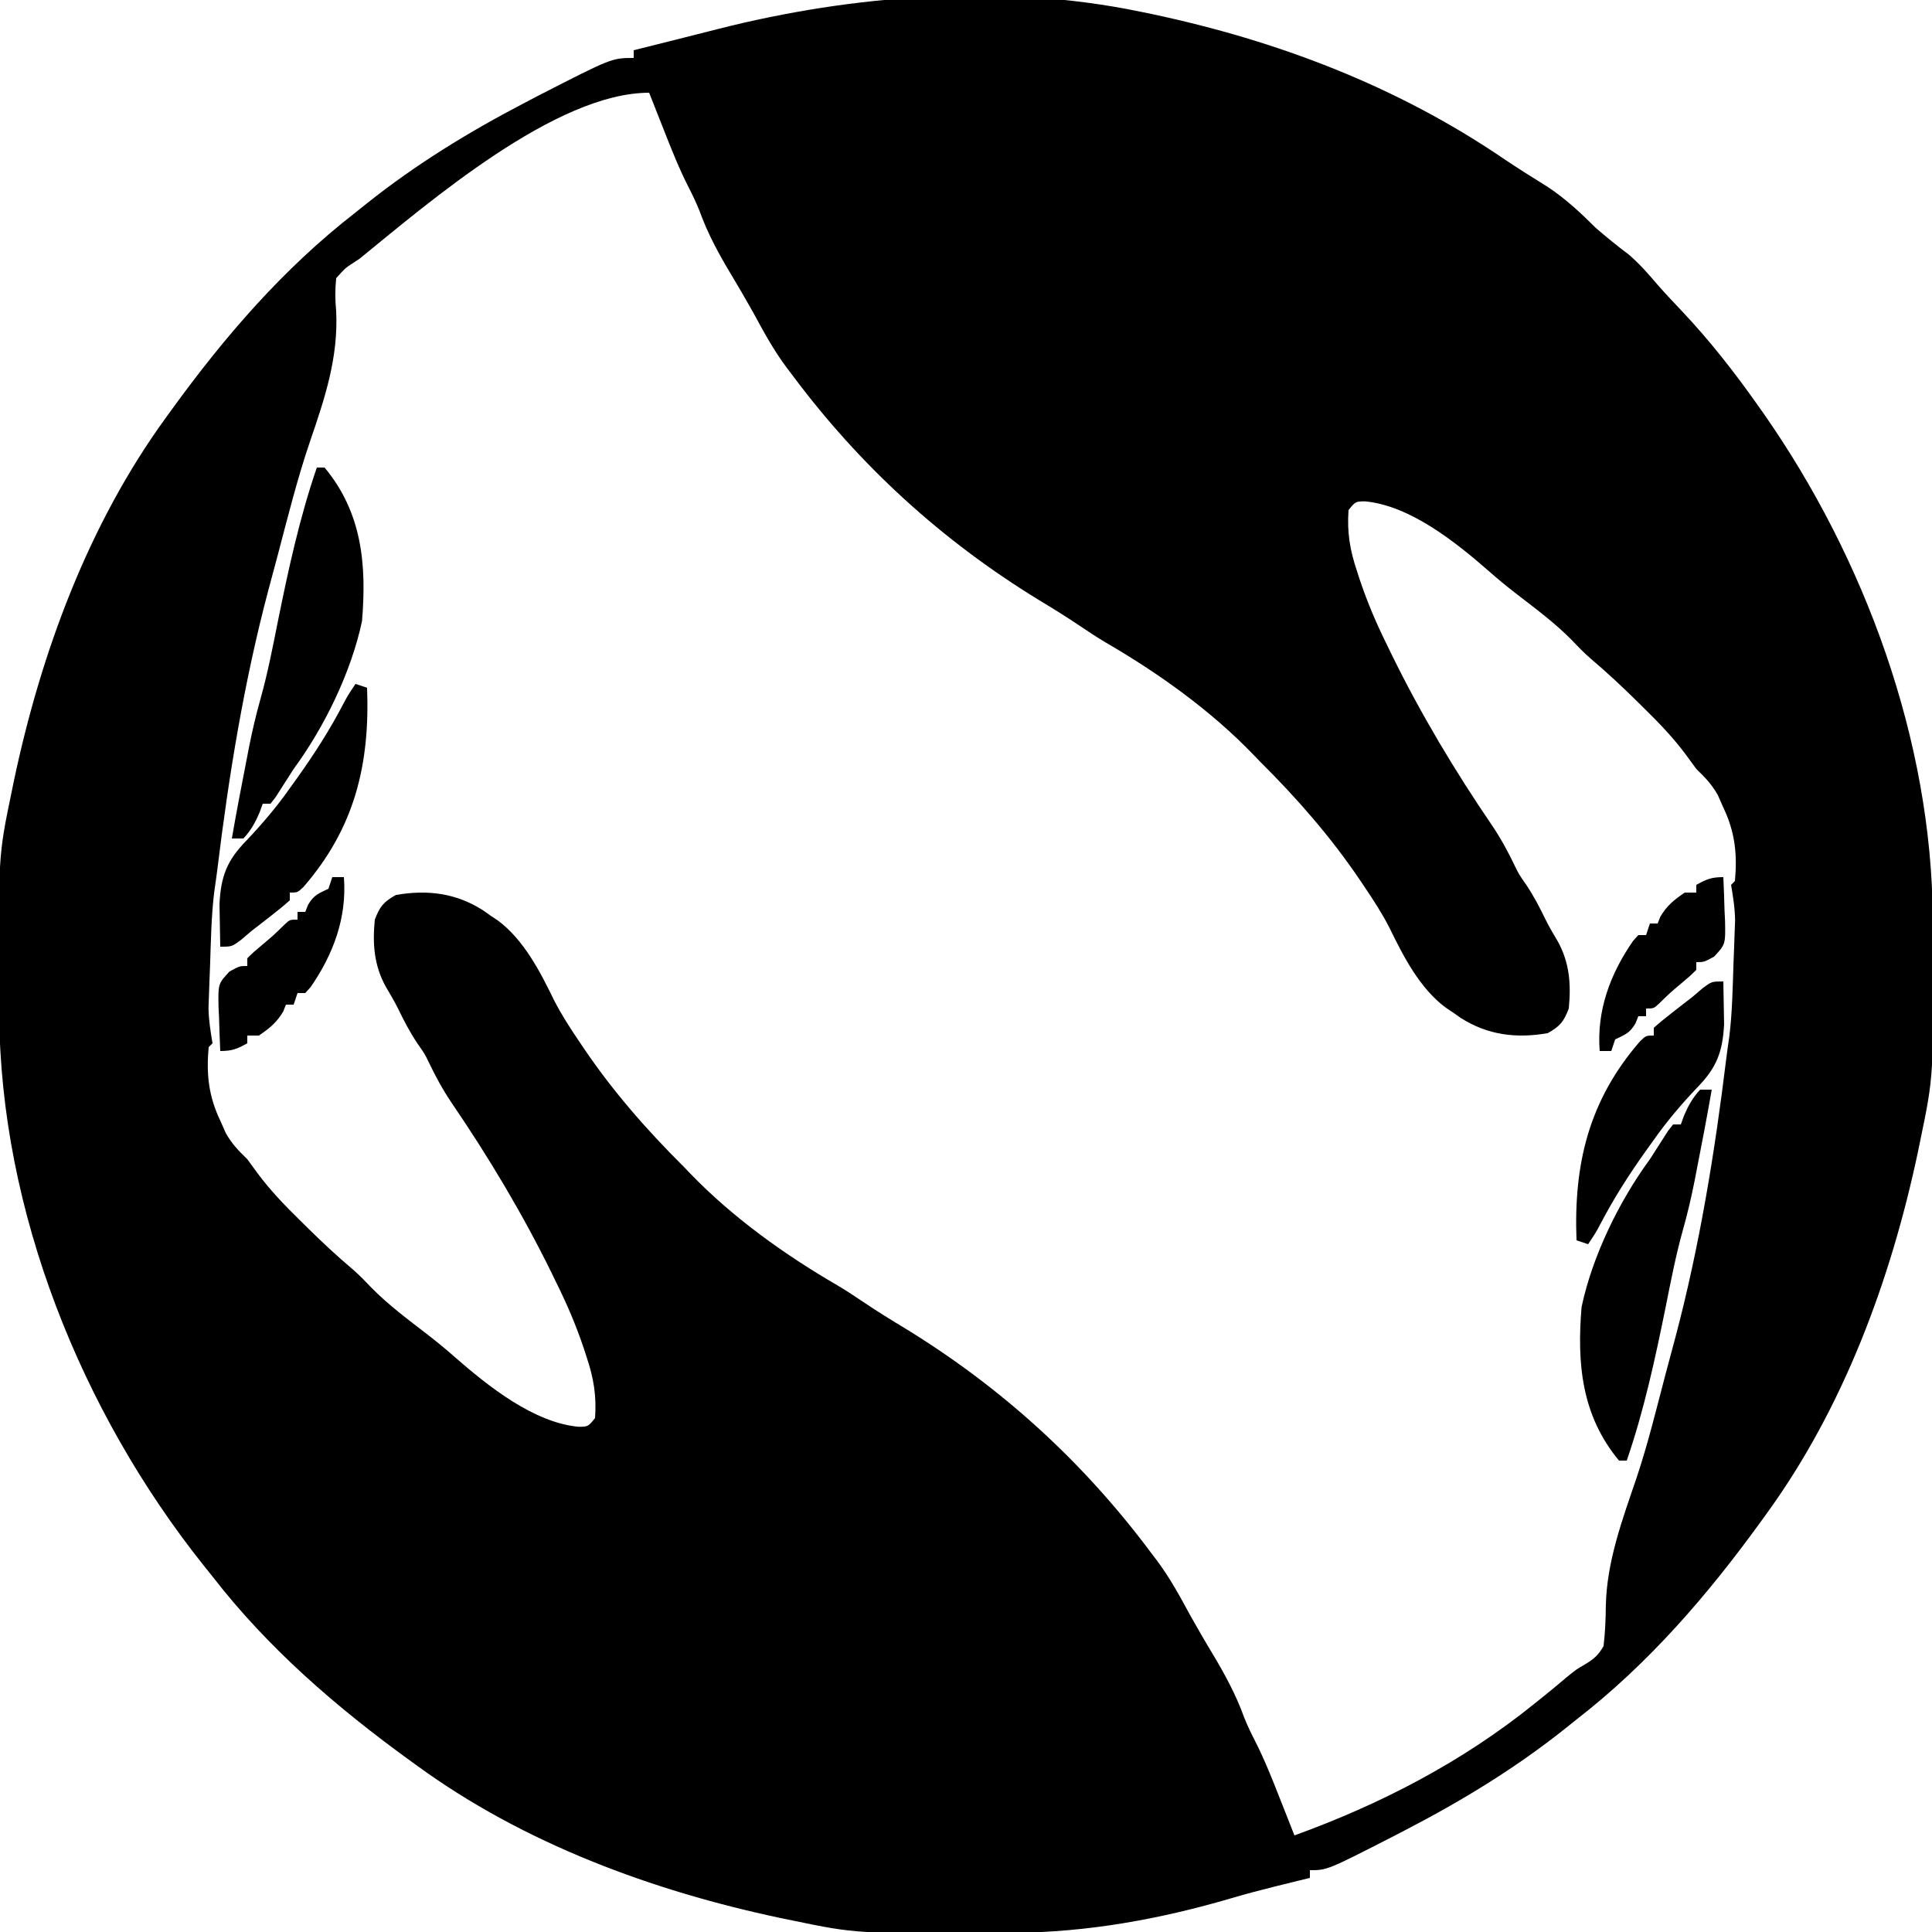
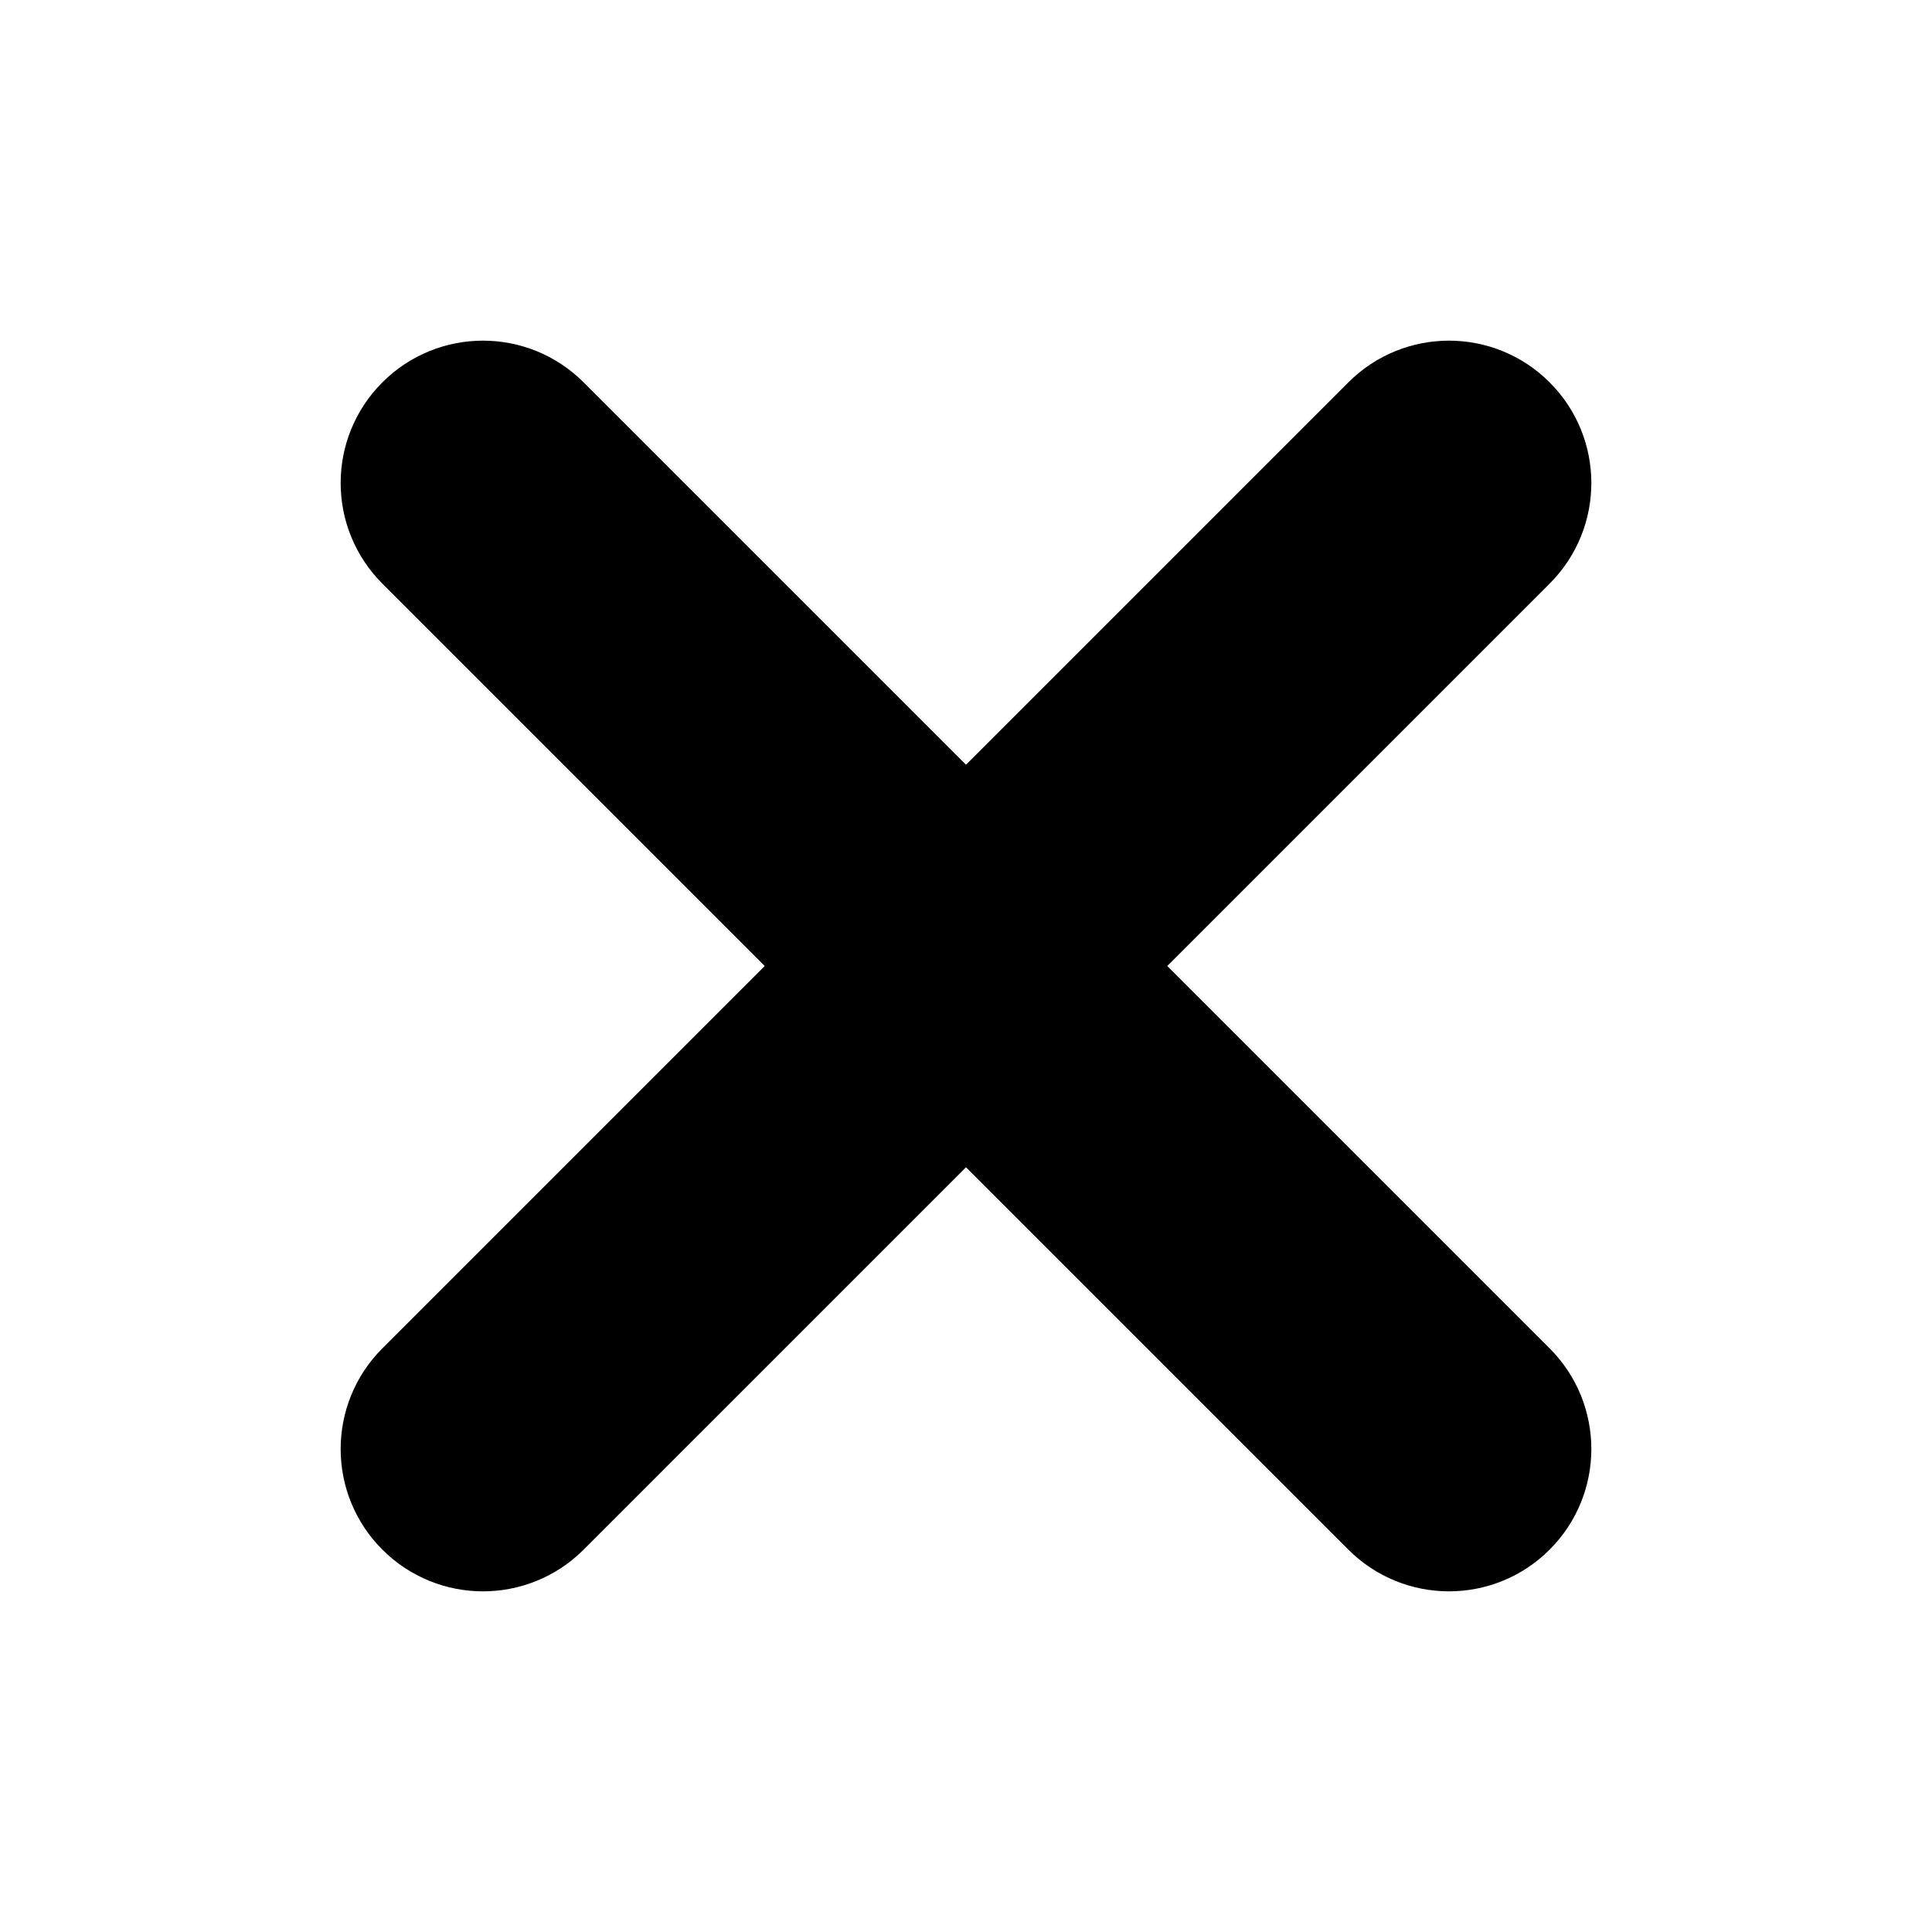
- <svg xmlns="http://www.w3.org/2000/svg" version="1.1" viewBox="0 0 500 500">
-   <g fill="currentColor">
-     <path d="M0 0 C1.491 0.306 1.491 0.306 3.011 0.618 C35.553 7.5 66.535 19.287 94.109 38.051 C97.859 40.579 101.687 42.973 105.527 45.359 C110.195 48.457 114.051 52.051 118 56 C120.759 58.356 123.526 60.648 126.438 62.812 C129.231 65.197 131.491 67.766 133.867 70.559 C135.908 72.895 138.025 75.144 140.164 77.39 C147.466 85.107 153.881 93.323 160 102 C160.452 102.638 160.904 103.276 161.37 103.934 C187.635 141.515 204.961 188.621 205.203 234.793 C205.21 235.693 205.217 236.594 205.225 237.522 C205.454 275.356 205.454 275.356 202 292 C201.694 293.491 201.694 293.491 201.382 295.011 C194.377 328.136 182.087 361.449 162 389 C161.566 389.601 161.132 390.202 160.685 390.821 C146.895 409.852 131.647 427.558 113 442 C112.019 442.786 111.038 443.573 110.027 444.383 C97.222 454.577 83.578 462.898 69.062 470.438 C67.925 471.029 66.788 471.62 65.617 472.229 C48.47 481 48.47 481 44 481 C44 481.66 44 482.32 44 483 C43.054 483.231 42.108 483.461 41.133 483.699 C39.797 484.028 38.461 484.358 37.125 484.688 C36.403 484.865 35.681 485.043 34.938 485.227 C31.183 486.164 27.45 487.142 23.738 488.238 C5.373 493.65 -13.612 497.102 -32.793 497.203 C-34.144 497.214 -34.144 497.214 -35.522 497.225 C-73.356 497.454 -73.356 497.454 -90 494 C-91.491 493.694 -91.491 493.694 -93.011 493.382 C-126.136 486.377 -159.449 474.087 -187 454 C-187.601 453.566 -188.202 453.132 -188.821 452.685 C-207.852 438.895 -225.558 423.647 -240 405 C-240.786 404.019 -241.573 403.038 -242.383 402.027 C-274.005 362.306 -294.934 310.369 -295.203 259.207 C-295.21 258.307 -295.217 257.406 -295.225 256.478 C-295.454 218.644 -295.454 218.644 -292 202 C-291.694 200.509 -291.694 200.509 -291.382 198.989 C-284.377 165.864 -272.087 132.551 -252 105 C-251.566 104.399 -251.132 103.798 -250.685 103.179 C-236.895 84.148 -221.647 66.442 -203 52 C-202.019 51.214 -201.038 50.427 -200.027 49.617 C-187.278 39.468 -173.687 31.158 -159.25 23.625 C-158.138 23.042 -157.026 22.459 -155.88 21.858 C-136.666 12 -136.666 12 -131 12 C-131 11.34 -131 10.68 -131 10 C-127.38 9.083 -123.758 8.175 -120.133 7.277 C-116.477 6.372 -112.828 5.442 -109.18 4.504 C-74.299 -4.351 -35.525 -7.372 0 0 Z M-202 64 C-202.571 64.374 -203.141 64.747 -203.729 65.132 C-205.679 66.402 -205.679 66.402 -208 69 C-208.296 72.083 -208.284 74.47 -208 77.5 C-207.411 89.503 -210.897 99.956 -214.752 111.192 C-218.043 120.849 -220.508 130.745 -223.104 140.606 C-223.917 143.687 -224.747 146.763 -225.578 149.84 C-231.83 173.417 -235.782 197.683 -238.735 221.882 C-238.977 223.815 -239.254 225.744 -239.535 227.672 C-240.317 233.957 -240.41 240.301 -240.625 246.625 C-240.677 247.922 -240.728 249.219 -240.781 250.555 C-240.825 251.808 -240.869 253.061 -240.914 254.352 C-240.955 255.484 -240.996 256.617 -241.038 257.784 C-241 260.96 -240.523 263.875 -240 267 C-240.33 267.33 -240.66 267.66 -241 268 C-241.637 274.965 -241.015 280.707 -238 287 C-237.526 288.072 -237.051 289.145 -236.562 290.25 C-234.96 293.07 -233.316 294.75 -231 297 C-230.094 298.21 -229.204 299.431 -228.324 300.66 C-225.096 305.004 -221.486 308.78 -217.625 312.562 C-216.963 313.218 -216.301 313.873 -215.619 314.549 C-211.75 318.357 -207.817 322.047 -203.664 325.547 C-201.961 327.034 -200.43 328.611 -198.875 330.25 C-194.422 334.795 -189.32 338.542 -184.297 342.426 C-181.88 344.298 -179.537 346.219 -177.25 348.25 C-168.69 355.716 -156.868 365.194 -145.25 366.25 C-142.798 366.215 -142.798 366.215 -141 364 C-140.586 358.241 -141.363 353.624 -143.188 348.188 C-143.413 347.493 -143.639 346.799 -143.871 346.083 C-145.836 340.185 -148.233 334.568 -151 329 C-151.401 328.172 -151.802 327.345 -152.215 326.492 C-159.753 311.127 -168.546 296.446 -178.188 282.312 C-180.462 278.933 -182.318 275.504 -184.07 271.832 C-185.082 269.749 -185.082 269.749 -187 267 C-188.946 264.081 -190.467 261.166 -191.988 258.016 C-192.973 256.054 -194.056 254.192 -195.188 252.312 C-198.22 246.771 -198.611 241.239 -198 235 C-196.688 231.574 -195.743 230.419 -192.562 228.625 C-184.436 227.199 -177.012 228.107 -170.016 232.574 C-169.35 233.045 -168.685 233.515 -168 234 C-167.397 234.398 -166.793 234.797 -166.172 235.207 C-159.391 240.262 -155.202 248.482 -151.562 255.949 C-149.699 259.589 -147.533 262.926 -145.25 266.312 C-144.805 266.975 -144.359 267.637 -143.9 268.319 C-136.314 279.513 -127.594 289.469 -118 299 C-117.461 299.562 -116.922 300.124 -116.367 300.703 C-105.365 312.108 -91.964 321.697 -78.281 329.648 C-76.026 330.985 -73.858 332.405 -71.688 333.875 C-68.128 336.285 -64.494 338.53 -60.812 340.75 C-35.728 356.106 -14.555 375.427 3 399 C3.516 399.681 4.031 400.361 4.562 401.062 C7.828 405.471 10.399 410.187 13 415 C14.853 418.274 16.716 421.531 18.664 424.75 C21.926 430.191 24.829 435.477 26.98 441.453 C27.841 443.603 28.79 445.585 29.848 447.641 C32.298 452.471 34.273 457.462 36.25 462.5 C36.614 463.418 36.977 464.336 37.352 465.281 C38.238 467.52 39.12 469.759 40 472 C62.336 463.92 83.463 452.96 102 438 C102.964 437.227 103.928 436.453 104.922 435.656 C106.803 434.131 108.667 432.585 110.512 431.016 C113 429 113 429 115.207 427.734 C117.531 426.314 118.642 425.385 120 423 C120.418 419.498 120.551 416.113 120.585 412.592 C120.828 401.139 124.82 390.386 128.488 379.633 C131.484 370.696 133.705 361.505 136.104 352.394 C136.917 349.313 137.747 346.237 138.578 343.16 C144.83 319.583 148.782 295.317 151.735 271.118 C151.977 269.185 152.254 267.256 152.535 265.328 C153.317 259.043 153.41 252.699 153.625 246.375 C153.677 245.078 153.728 243.781 153.781 242.445 C153.847 240.566 153.847 240.566 153.914 238.648 C153.955 237.516 153.996 236.383 154.038 235.216 C154 232.04 153.523 229.125 153 226 C153.33 225.67 153.66 225.34 154 225 C154.637 218.035 154.015 212.293 151 206 C150.526 204.928 150.051 203.855 149.562 202.75 C147.96 199.93 146.316 198.25 144 196 C143.094 194.79 142.204 193.569 141.324 192.34 C138.096 187.996 134.486 184.22 130.625 180.438 C129.963 179.782 129.301 179.127 128.619 178.451 C124.75 174.643 120.817 170.953 116.664 167.453 C114.961 165.966 113.43 164.389 111.875 162.75 C107.422 158.205 102.32 154.458 97.297 150.574 C94.88 148.702 92.537 146.781 90.25 144.75 C81.69 137.284 69.868 127.806 58.25 126.75 C55.798 126.785 55.798 126.785 54 129 C53.586 134.759 54.363 139.376 56.188 144.812 C56.413 145.507 56.639 146.201 56.871 146.917 C58.836 152.815 61.233 158.432 64 164 C64.401 164.828 64.802 165.655 65.215 166.508 C72.753 181.873 81.546 196.554 91.188 210.688 C93.462 214.067 95.318 217.496 97.07 221.168 C98.082 223.251 98.082 223.251 100 226 C101.946 228.919 103.467 231.834 104.988 234.984 C105.973 236.946 107.056 238.808 108.188 240.688 C111.22 246.229 111.611 251.761 111 258 C109.688 261.426 108.743 262.581 105.562 264.375 C97.436 265.801 90.012 264.893 83.016 260.426 C82.35 259.955 81.685 259.485 81 259 C80.397 258.602 79.793 258.203 79.172 257.793 C72.391 252.738 68.202 244.518 64.562 237.051 C62.699 233.411 60.533 230.074 58.25 226.688 C57.805 226.025 57.359 225.363 56.9 224.681 C49.314 213.487 40.594 203.531 31 194 C30.461 193.438 29.922 192.876 29.367 192.297 C18.365 180.892 4.964 171.303 -8.719 163.352 C-10.974 162.015 -13.142 160.595 -15.312 159.125 C-18.872 156.715 -22.506 154.47 -26.188 152.25 C-51.272 136.894 -72.445 117.573 -90 94 C-90.516 93.319 -91.031 92.639 -91.562 91.938 C-94.828 87.529 -97.399 82.813 -100 78 C-101.853 74.726 -103.716 71.469 -105.664 68.25 C-108.926 62.809 -111.829 57.523 -113.98 51.547 C-114.841 49.397 -115.79 47.415 -116.848 45.359 C-119.298 40.529 -121.273 35.538 -123.25 30.5 C-123.614 29.582 -123.977 28.664 -124.352 27.719 C-125.238 25.48 -126.12 23.241 -127 21 C-151.156 21 -183.95 49.332 -202 64 Z " transform="translate(295,3)" />
-     <path d="M0 0 C0.99 0 1.98 0 3 0 C1.777 7.017 0.435 14.011 -0.938 21 C-1.095 21.818 -1.253 22.635 -1.415 23.478 C-2.269 27.79 -3.255 32.018 -4.449 36.25 C-6.269 42.766 -7.558 49.368 -8.875 56 C-11.61 69.499 -14.51 82.958 -19 96 C-19.66 96 -20.32 96 -21 96 C-30.723 84.309 -31.904 70.85 -30.688 56.25 C-27.893 43.041 -20.945 28.823 -13 18 C-11.424 15.556 -9.857 13.106 -8.297 10.652 C-7.869 10.107 -7.441 9.562 -7 9 C-6.34 9 -5.68 9 -5 9 C-4.732 8.258 -4.464 7.515 -4.188 6.75 C-3.039 4.091 -1.965 2.122 0 0 Z " transform="translate(440,282)" />
-     <path d="M0 0 C0.66 0 1.32 0 2 0 C11.723 11.691 12.904 25.15 11.688 39.75 C8.893 52.959 1.945 67.177 -6 78 C-7.576 80.444 -9.143 82.894 -10.703 85.348 C-11.131 85.893 -11.559 86.438 -12 87 C-12.66 87 -13.32 87 -14 87 C-14.268 87.743 -14.536 88.485 -14.812 89.25 C-15.961 91.909 -17.035 93.878 -19 96 C-19.99 96 -20.98 96 -22 96 C-20.777 88.983 -19.435 81.989 -18.062 75 C-17.905 74.182 -17.747 73.365 -17.585 72.522 C-16.731 68.21 -15.745 63.982 -14.551 59.75 C-12.731 53.234 -11.442 46.632 -10.125 40 C-7.39 26.501 -4.49 13.042 0 0 Z " transform="translate(82,121)" />
-     <path d="M0 0 C0.055 2.354 0.094 4.708 0.125 7.062 C0.148 8.373 0.171 9.684 0.195 11.035 C-0.157 18.192 -1.734 22.322 -6.75 27.438 C-10.869 31.781 -14.56 36.111 -18 41 C-18.71 41.989 -19.421 42.977 -20.152 43.996 C-24.453 50.042 -28.376 56.167 -31.809 62.758 C-33 65 -33 65 -35 68 C-35.99 67.67 -36.98 67.34 -38 67 C-38.76 47.145 -34.78 30.722 -21.551 15.469 C-20 14 -20 14 -18 14 C-18 13.34 -18 12.68 -18 12 C-16.491 10.646 -14.916 9.366 -13.312 8.125 C-12.007 7.108 -12.007 7.108 -10.676 6.07 C-9.351 5.046 -9.351 5.046 -8 4 C-7.127 3.255 -6.255 2.51 -5.355 1.742 C-3 0 -3 0 0 0 Z " transform="translate(446,254)" />
-     <path d="M0 0 C0.99 0.33 1.98 0.66 3 1 C3.76 20.855 -0.22 37.278 -13.449 52.531 C-15 54 -15 54 -17 54 C-17 54.66 -17 55.32 -17 56 C-18.509 57.354 -20.084 58.634 -21.688 59.875 C-22.558 60.553 -23.428 61.231 -24.324 61.93 C-25.207 62.613 -26.09 63.296 -27 64 C-27.873 64.745 -28.745 65.49 -29.645 66.258 C-32 68 -32 68 -35 68 C-35.055 65.646 -35.094 63.292 -35.125 60.938 C-35.148 59.627 -35.171 58.316 -35.195 56.965 C-34.843 49.808 -33.266 45.678 -28.25 40.562 C-24.131 36.219 -20.44 31.889 -17 27 C-16.29 26.011 -15.579 25.023 -14.848 24.004 C-10.547 17.958 -6.624 11.833 -3.191 5.242 C-2 3 -2 3 0 0 Z " transform="translate(92,177)" />
-     <path d="M0 0 C0.135 2.918 0.234 5.83 0.312 8.75 C0.354 9.575 0.396 10.4 0.439 11.25 C0.563 17.393 0.563 17.393 -2.395 20.578 C-5 22 -5 22 -7 22 C-7 22.66 -7 23.32 -7 24 C-8.645 25.621 -8.645 25.621 -10.812 27.438 C-13.825 29.973 -13.825 29.973 -16.637 32.723 C-18 34 -18 34 -20 34 C-20 34.66 -20 35.32 -20 36 C-20.66 36 -21.32 36 -22 36 C-22.247 36.619 -22.495 37.237 -22.75 37.875 C-24.228 40.387 -25.44 40.761 -28 42 C-28.33 42.99 -28.66 43.98 -29 45 C-29.99 45 -30.98 45 -32 45 C-32.82 34.551 -29.272 25.033 -23.367 16.512 C-22.916 16.013 -22.465 15.514 -22 15 C-21.34 15 -20.68 15 -20 15 C-19.67 14.01 -19.34 13.02 -19 12 C-18.34 12 -17.68 12 -17 12 C-16.773 11.422 -16.546 10.845 -16.312 10.25 C-14.64 7.383 -12.728 5.863 -10 4 C-9.01 4 -8.02 4 -7 4 C-7 3.34 -7 2.68 -7 2 C-4.353 0.539 -3.106 0 0 0 Z " transform="translate(446,227)" />
-     <path d="M0 0 C0.99 0 1.98 0 3 0 C3.82 10.449 0.272 19.967 -5.633 28.488 C-6.084 28.987 -6.535 29.486 -7 30 C-7.66 30 -8.32 30 -9 30 C-9.33 30.99 -9.66 31.98 -10 33 C-10.66 33 -11.32 33 -12 33 C-12.227 33.578 -12.454 34.155 -12.688 34.75 C-14.36 37.617 -16.272 39.137 -19 41 C-19.99 41 -20.98 41 -22 41 C-22 41.66 -22 42.32 -22 43 C-24.647 44.461 -25.894 45 -29 45 C-29.135 42.082 -29.234 39.17 -29.312 36.25 C-29.354 35.425 -29.396 34.6 -29.439 33.75 C-29.563 27.607 -29.563 27.607 -26.605 24.422 C-24 23 -24 23 -22 23 C-22 22.34 -22 21.68 -22 21 C-20.355 19.379 -20.355 19.379 -18.188 17.562 C-15.175 15.027 -15.175 15.027 -12.363 12.277 C-11 11 -11 11 -9 11 C-9 10.34 -9 9.68 -9 9 C-8.34 9 -7.68 9 -7 9 C-6.753 8.381 -6.505 7.763 -6.25 7.125 C-4.772 4.613 -3.56 4.239 -1 3 C-0.67 2.01 -0.34 1.02 0 0 Z " transform="translate(86,227)" />
-   </g>
+ <svg xmlns="http://www.w3.org/2000/svg" viewBox="0 0 24 24" fill="none" stroke="currentColor" stroke-width="1.536">
+   <path fill="currentColor" d="M5.293 5.293C5.683 4.902 6.317 4.902 6.707 5.293L12 10.586L17.293 5.293C17.683 4.902 18.317 4.902 18.707 5.293C19.098 5.683 19.098 6.317 18.707 6.707L13.414 12L18.707 17.293C19.098 17.683 19.098 18.317 18.707 18.707C18.317 19.098 17.683 19.098 17.293 18.707L12 13.414L6.707 18.707C6.317 19.098 5.683 19.098 5.293 18.707C4.902 18.317 4.902 17.683 5.293 17.293L10.586 12L5.293 6.707C4.902 6.317 4.902 5.683 5.293 5.293Z" />
</svg>
